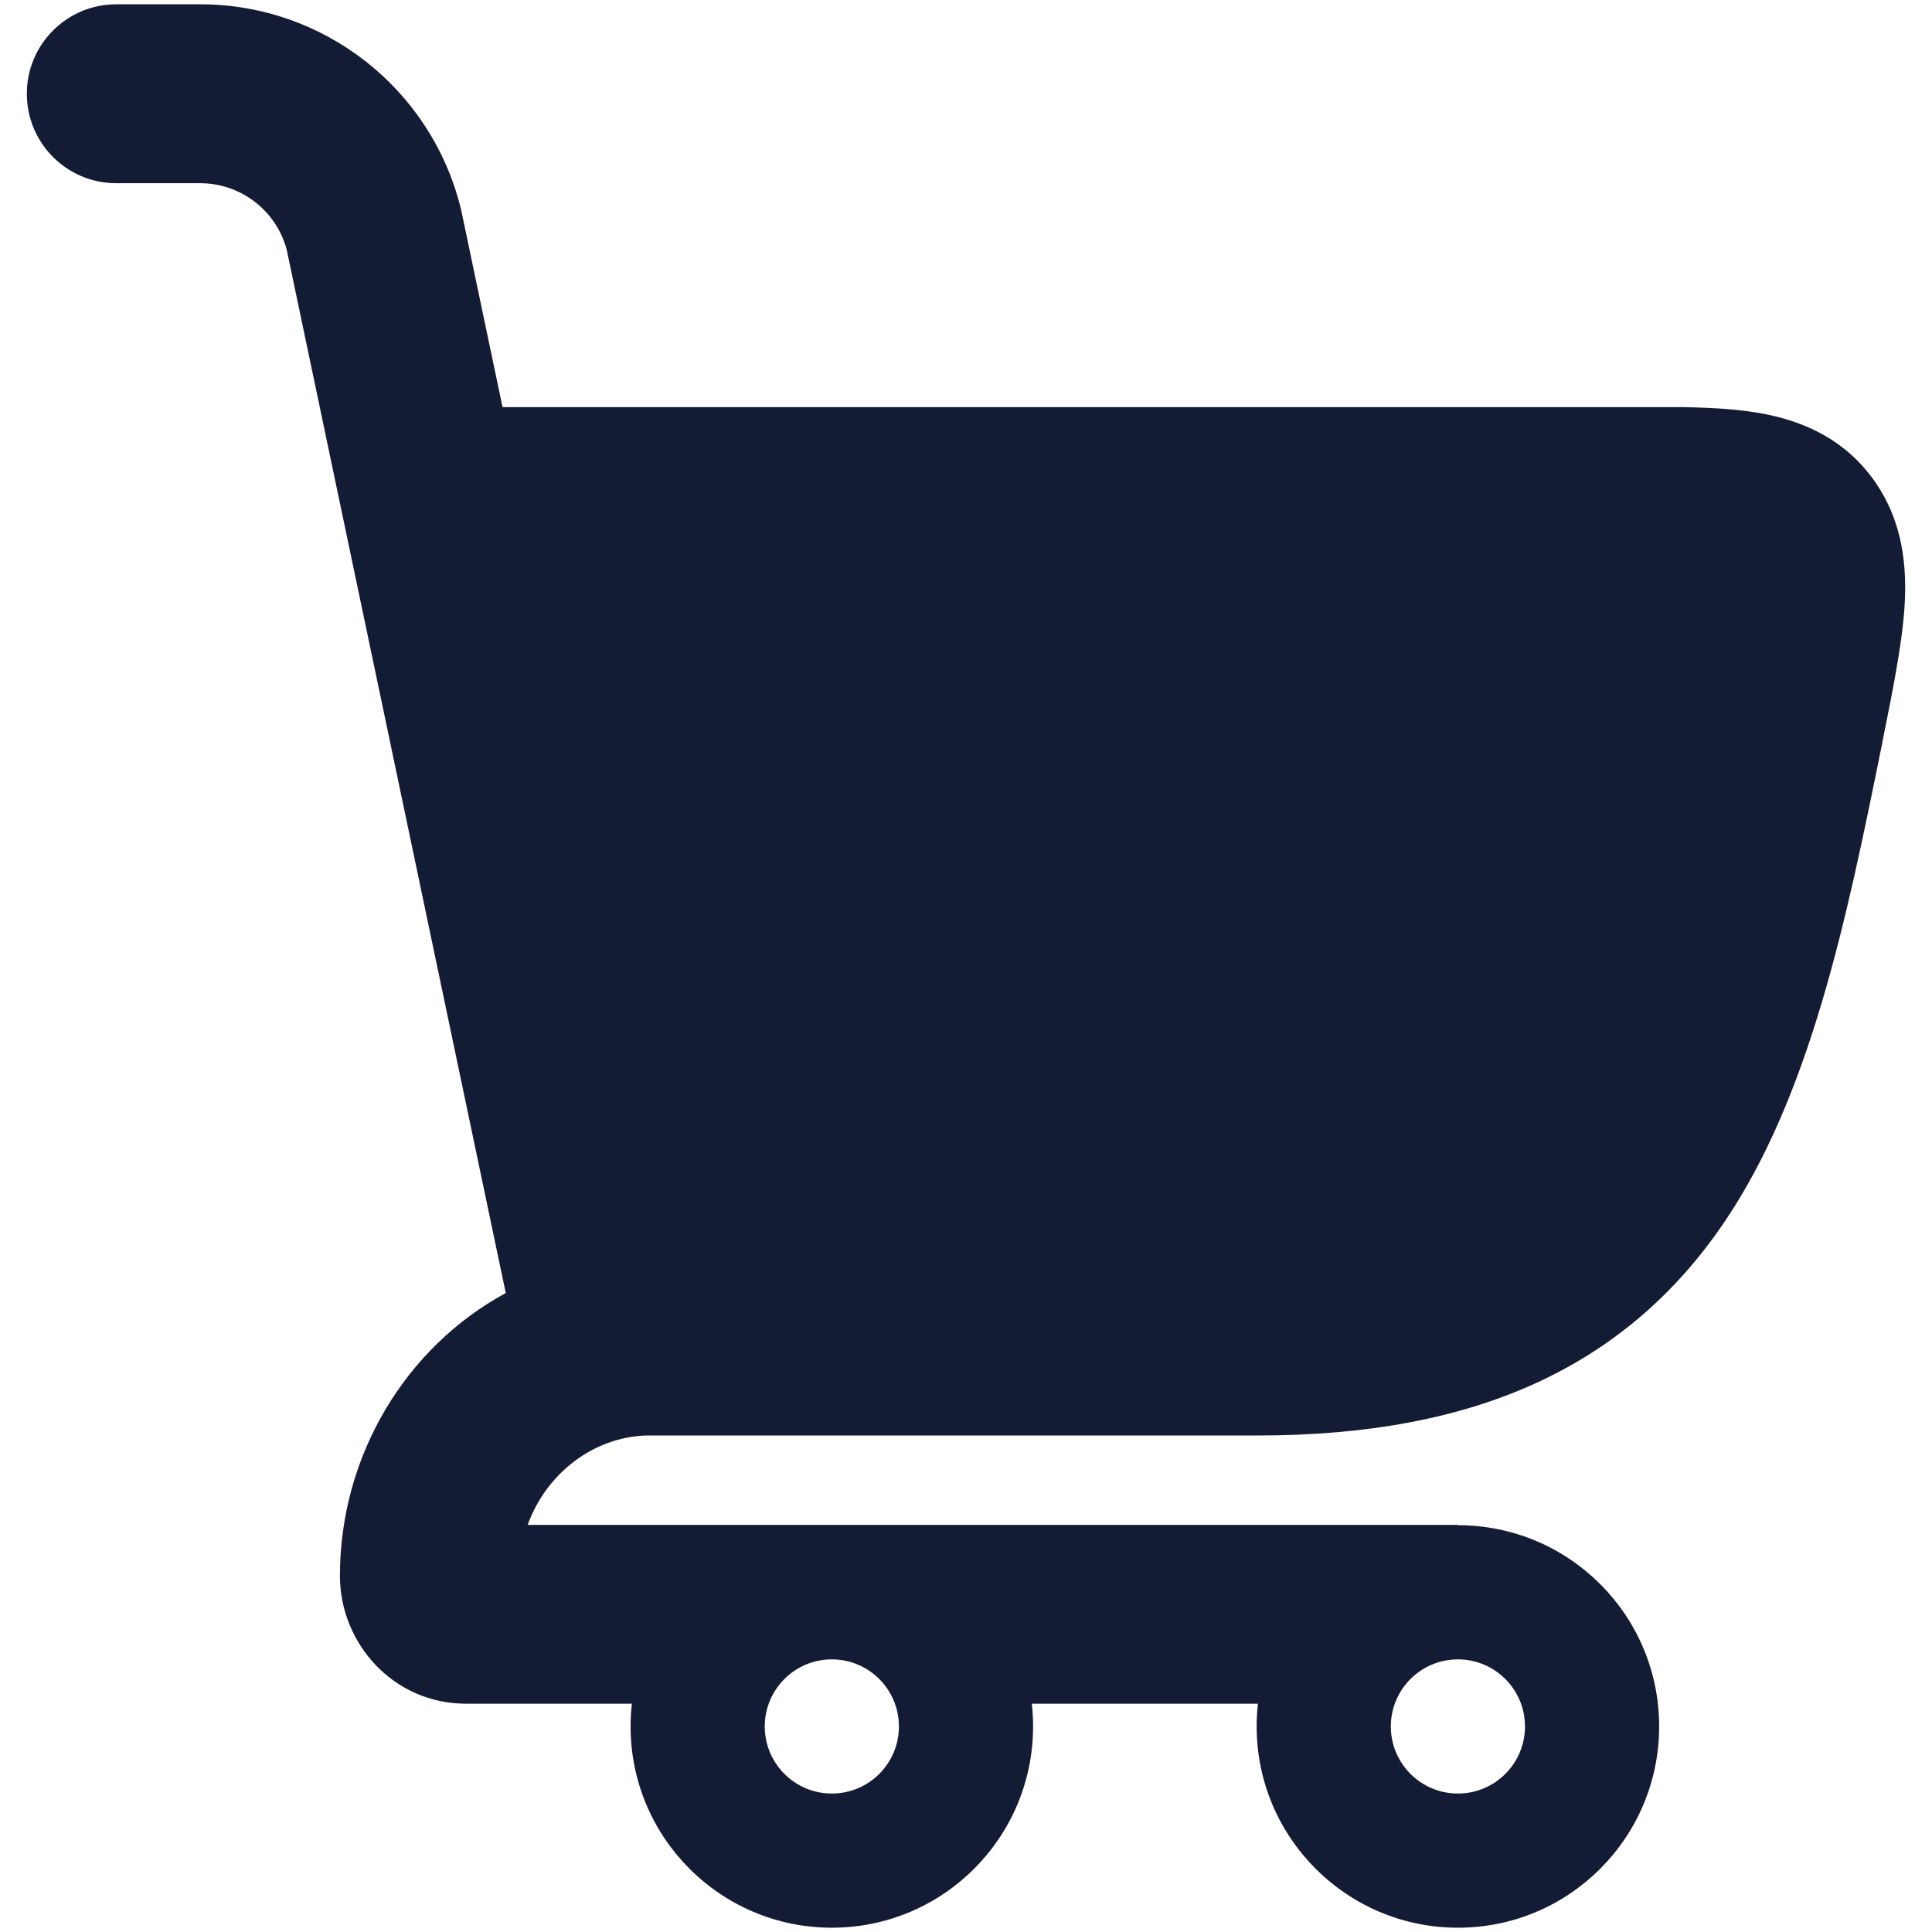
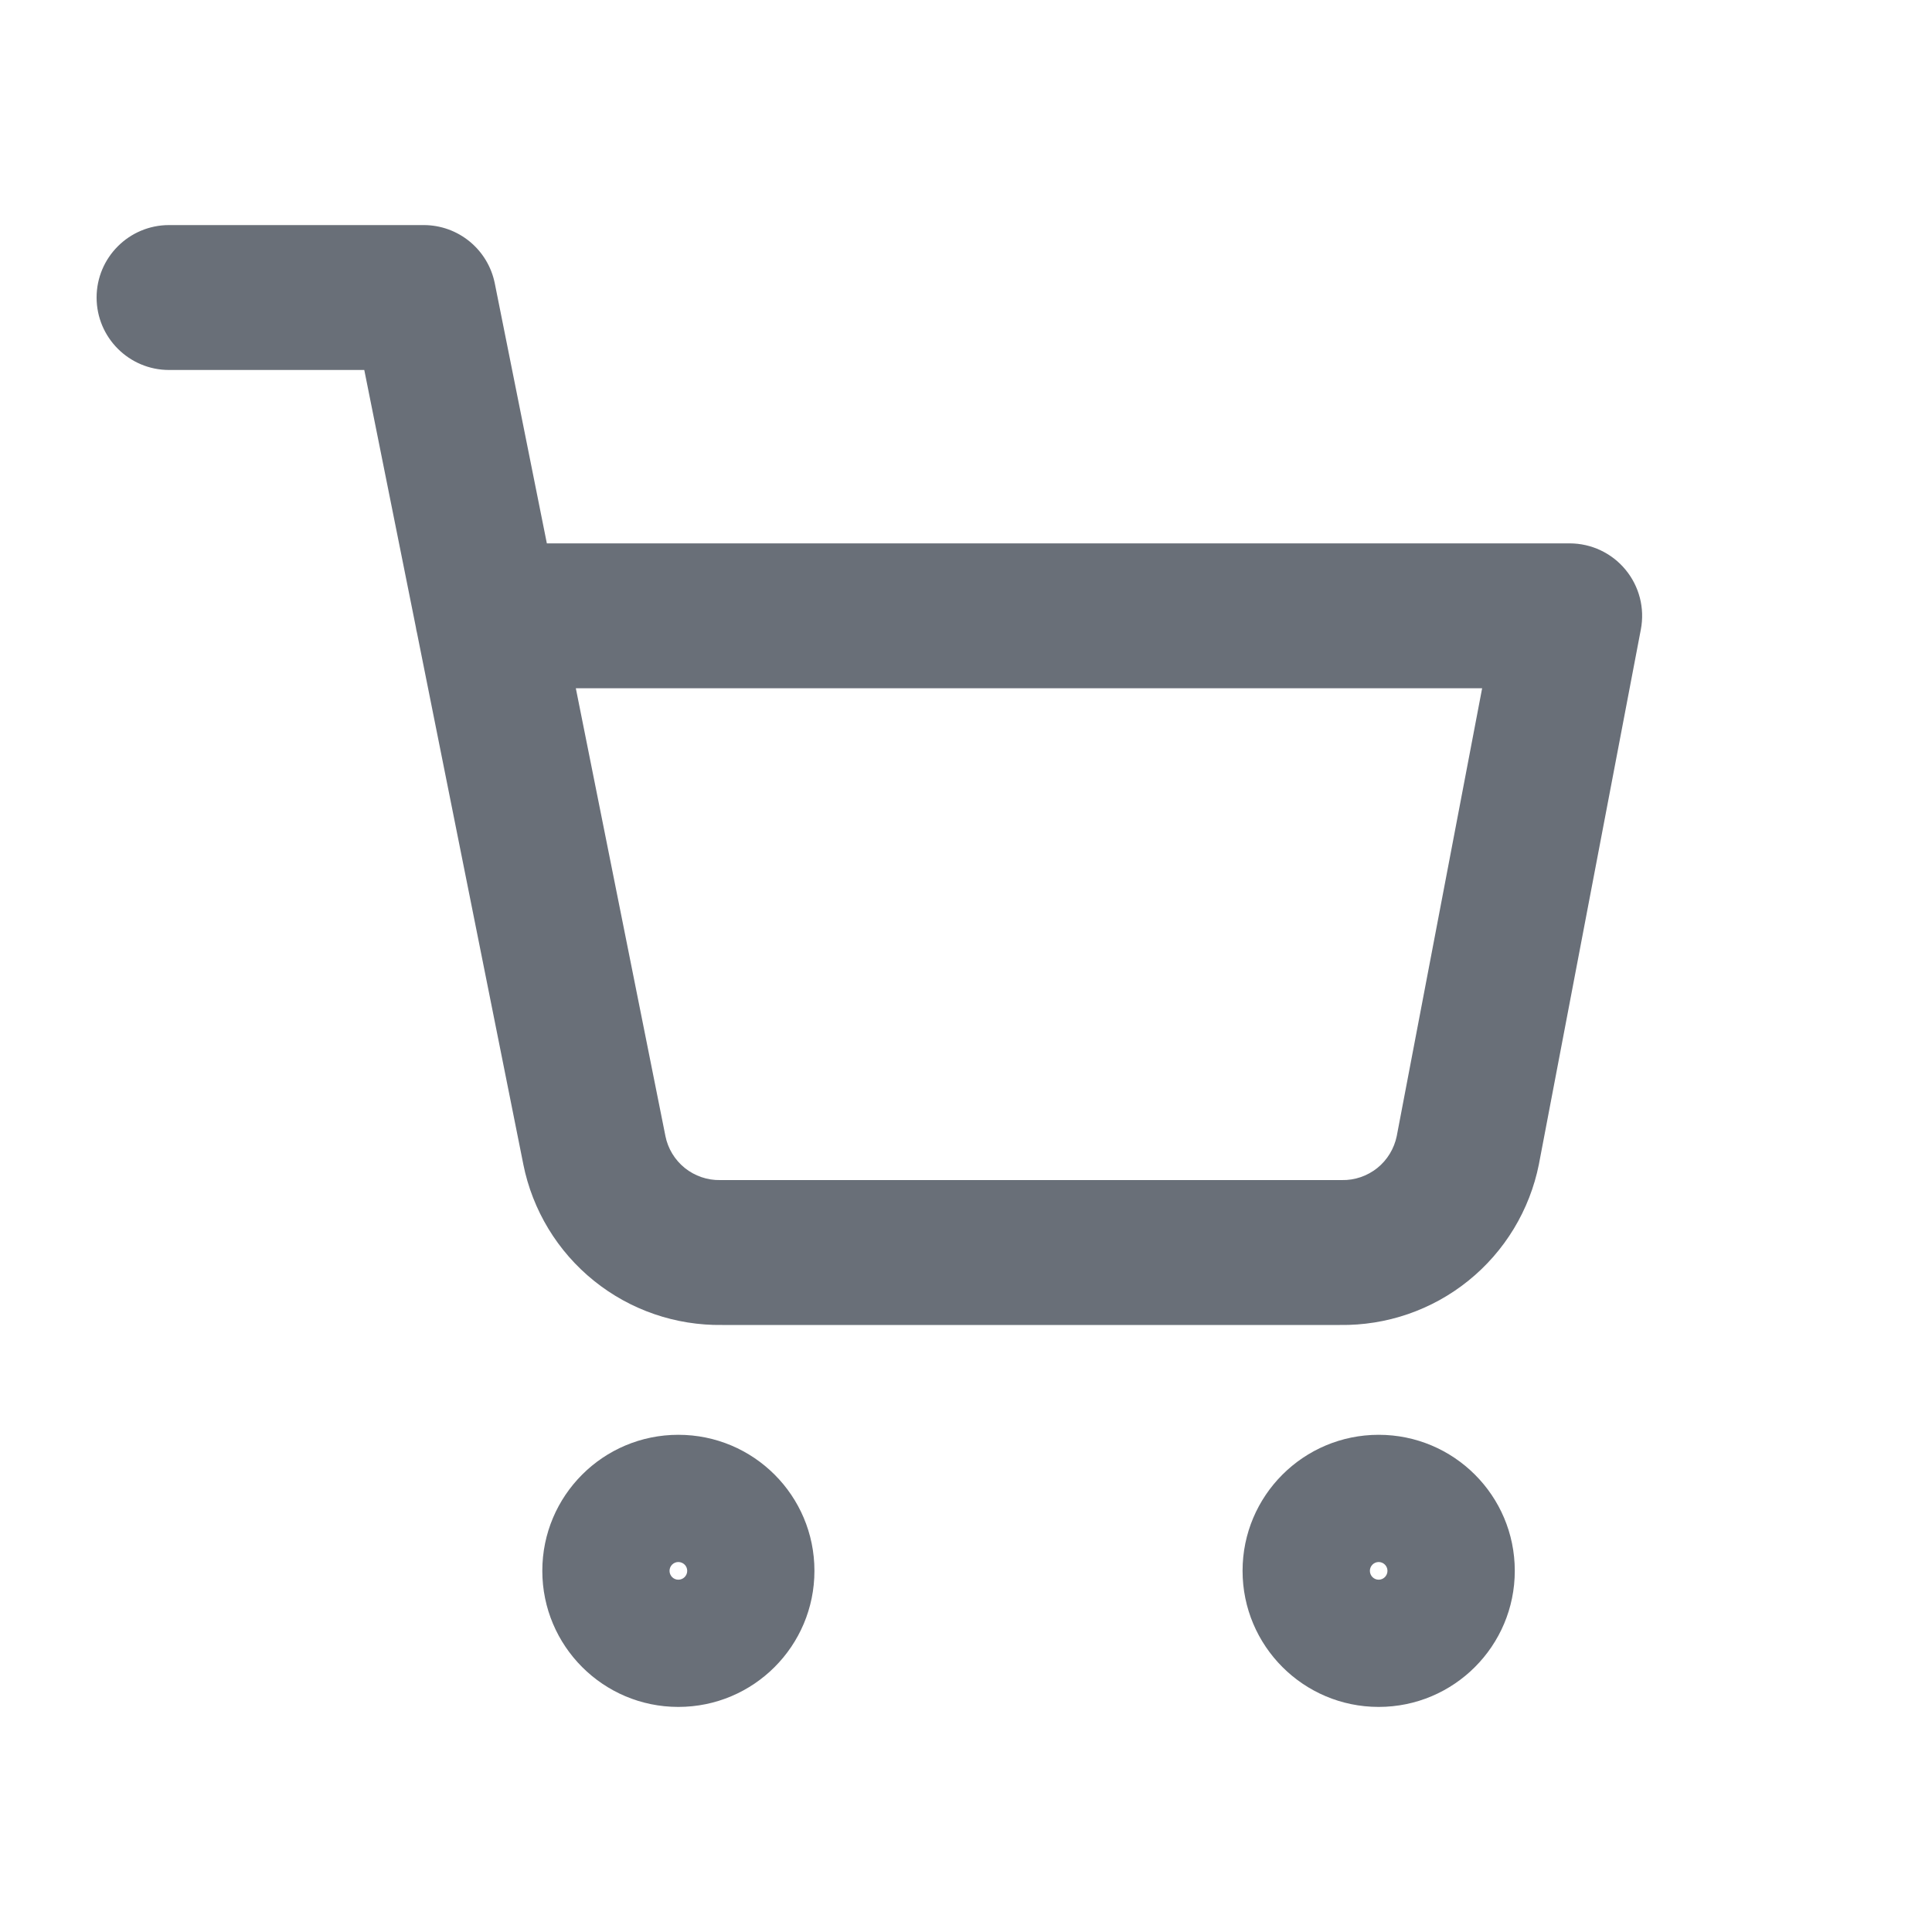
- <svg xmlns="http://www.w3.org/2000/svg" width="20" height="20" viewBox="0 0 18 18" fill="none">
-   <path fill-rule="evenodd" clip-rule="evenodd" d="M0.25 0.873C0.25 0.413 0.623 0.04 1.083 0.04H1.865C3.013 0.04 4.013 0.821 4.291 1.934L4.295 1.949L4.682 3.793H15.682C15.98 3.799 16.298 3.814 16.584 3.89C16.902 3.974 17.217 4.141 17.451 4.463C17.738 4.859 17.768 5.299 17.743 5.669C17.719 6.012 17.635 6.428 17.544 6.881L17.535 6.929C17.199 8.596 16.86 10.225 16.05 11.409C15.625 12.028 15.07 12.533 14.332 12.876C13.603 13.214 12.739 13.374 11.719 13.374H6.024C5.538 13.388 5.094 13.717 4.916 14.207H13.583L13.582 14.209L13.581 14.21H13.583C14.619 14.21 15.458 15.049 15.458 16.085C15.458 17.12 14.619 17.96 13.583 17.96C12.548 17.96 11.708 17.12 11.708 16.085C11.708 16.013 11.712 15.943 11.72 15.873H9.613C9.621 15.943 9.625 16.013 9.625 16.085C9.625 17.12 8.786 17.96 7.75 17.96C6.714 17.96 5.875 17.12 5.875 16.085C5.875 16.013 5.879 15.943 5.887 15.873H4.343C3.662 15.873 3.167 15.308 3.167 14.683C3.167 13.556 3.784 12.55 4.712 12.047L2.671 2.325C2.573 1.961 2.243 1.707 1.865 1.707H1.083C0.623 1.707 0.25 1.334 0.25 0.873ZM7.75 15.46C7.405 15.46 7.125 15.74 7.125 16.085C7.125 16.43 7.405 16.71 7.75 16.71C8.095 16.71 8.375 16.43 8.375 16.085C8.375 15.74 8.095 15.46 7.75 15.46ZM13.583 15.46C13.238 15.46 12.958 15.74 12.958 16.085C12.958 16.43 13.238 16.71 13.583 16.71C13.928 16.71 14.208 16.43 14.208 16.085C14.208 15.74 13.928 15.46 13.583 15.46Z" fill="#141B34" />
+ <svg xmlns="http://www.w3.org/2000/svg" width="20" height="20" viewBox="0 0 20 20" fill="none">
+   <g opacity="0.9">
+     <path fill-rule="evenodd" clip-rule="evenodd" d="M1.75 2.33C1.336 2.33 1 2.666 1 3.08C1 3.494 1.336 3.83 1.75 3.83H3.771L4.305 6.493C4.308 6.514 4.312 6.534 4.317 6.553L5.417 12.051L5.417 12.052C5.512 12.527 5.771 12.955 6.149 13.259C6.525 13.562 6.995 13.723 7.477 13.716H13.87C14.353 13.723 14.823 13.562 15.199 13.259C15.577 12.955 15.836 12.527 15.931 12.051L15.931 12.051L15.932 12.045L16.986 6.516C17.028 6.296 16.97 6.07 16.827 5.897C16.685 5.725 16.473 5.625 16.249 5.625H5.661L5.122 2.933C5.051 2.582 4.744 2.33 4.386 2.33H1.75ZM6.888 11.758L5.961 7.125H15.343L14.459 11.761C14.432 11.891 14.361 12.008 14.258 12.091C14.154 12.174 14.024 12.219 13.891 12.216L13.877 12.216H7.471L7.456 12.216C7.323 12.219 7.193 12.174 7.089 12.091C6.985 12.007 6.914 11.89 6.888 11.759L6.888 11.758ZM7.022 16.353C7.073 16.353 7.114 16.312 7.114 16.261C7.114 16.211 7.073 16.17 7.022 16.17C6.972 16.17 6.931 16.211 6.931 16.261C6.931 16.312 6.972 16.353 7.022 16.353ZM5.614 16.261C5.614 15.483 6.244 14.853 7.022 14.853C7.801 14.853 8.431 15.483 8.431 16.261C8.431 17.039 7.801 17.67 7.022 17.67C6.244 17.67 5.614 17.039 5.614 16.261ZM14.272 16.353C14.322 16.353 14.363 16.312 14.363 16.261C14.363 16.211 14.322 16.17 14.272 16.17C14.222 16.17 14.181 16.211 14.181 16.261C14.181 16.312 14.222 16.353 14.272 16.353ZM12.863 16.261C12.863 15.483 13.494 14.853 14.272 14.853C15.05 14.853 15.681 15.483 15.681 16.261C15.681 17.039 15.05 17.67 14.272 17.67C13.494 17.67 12.863 17.039 12.863 16.261Z" fill="#595F69" />
+   </g>
</svg>
